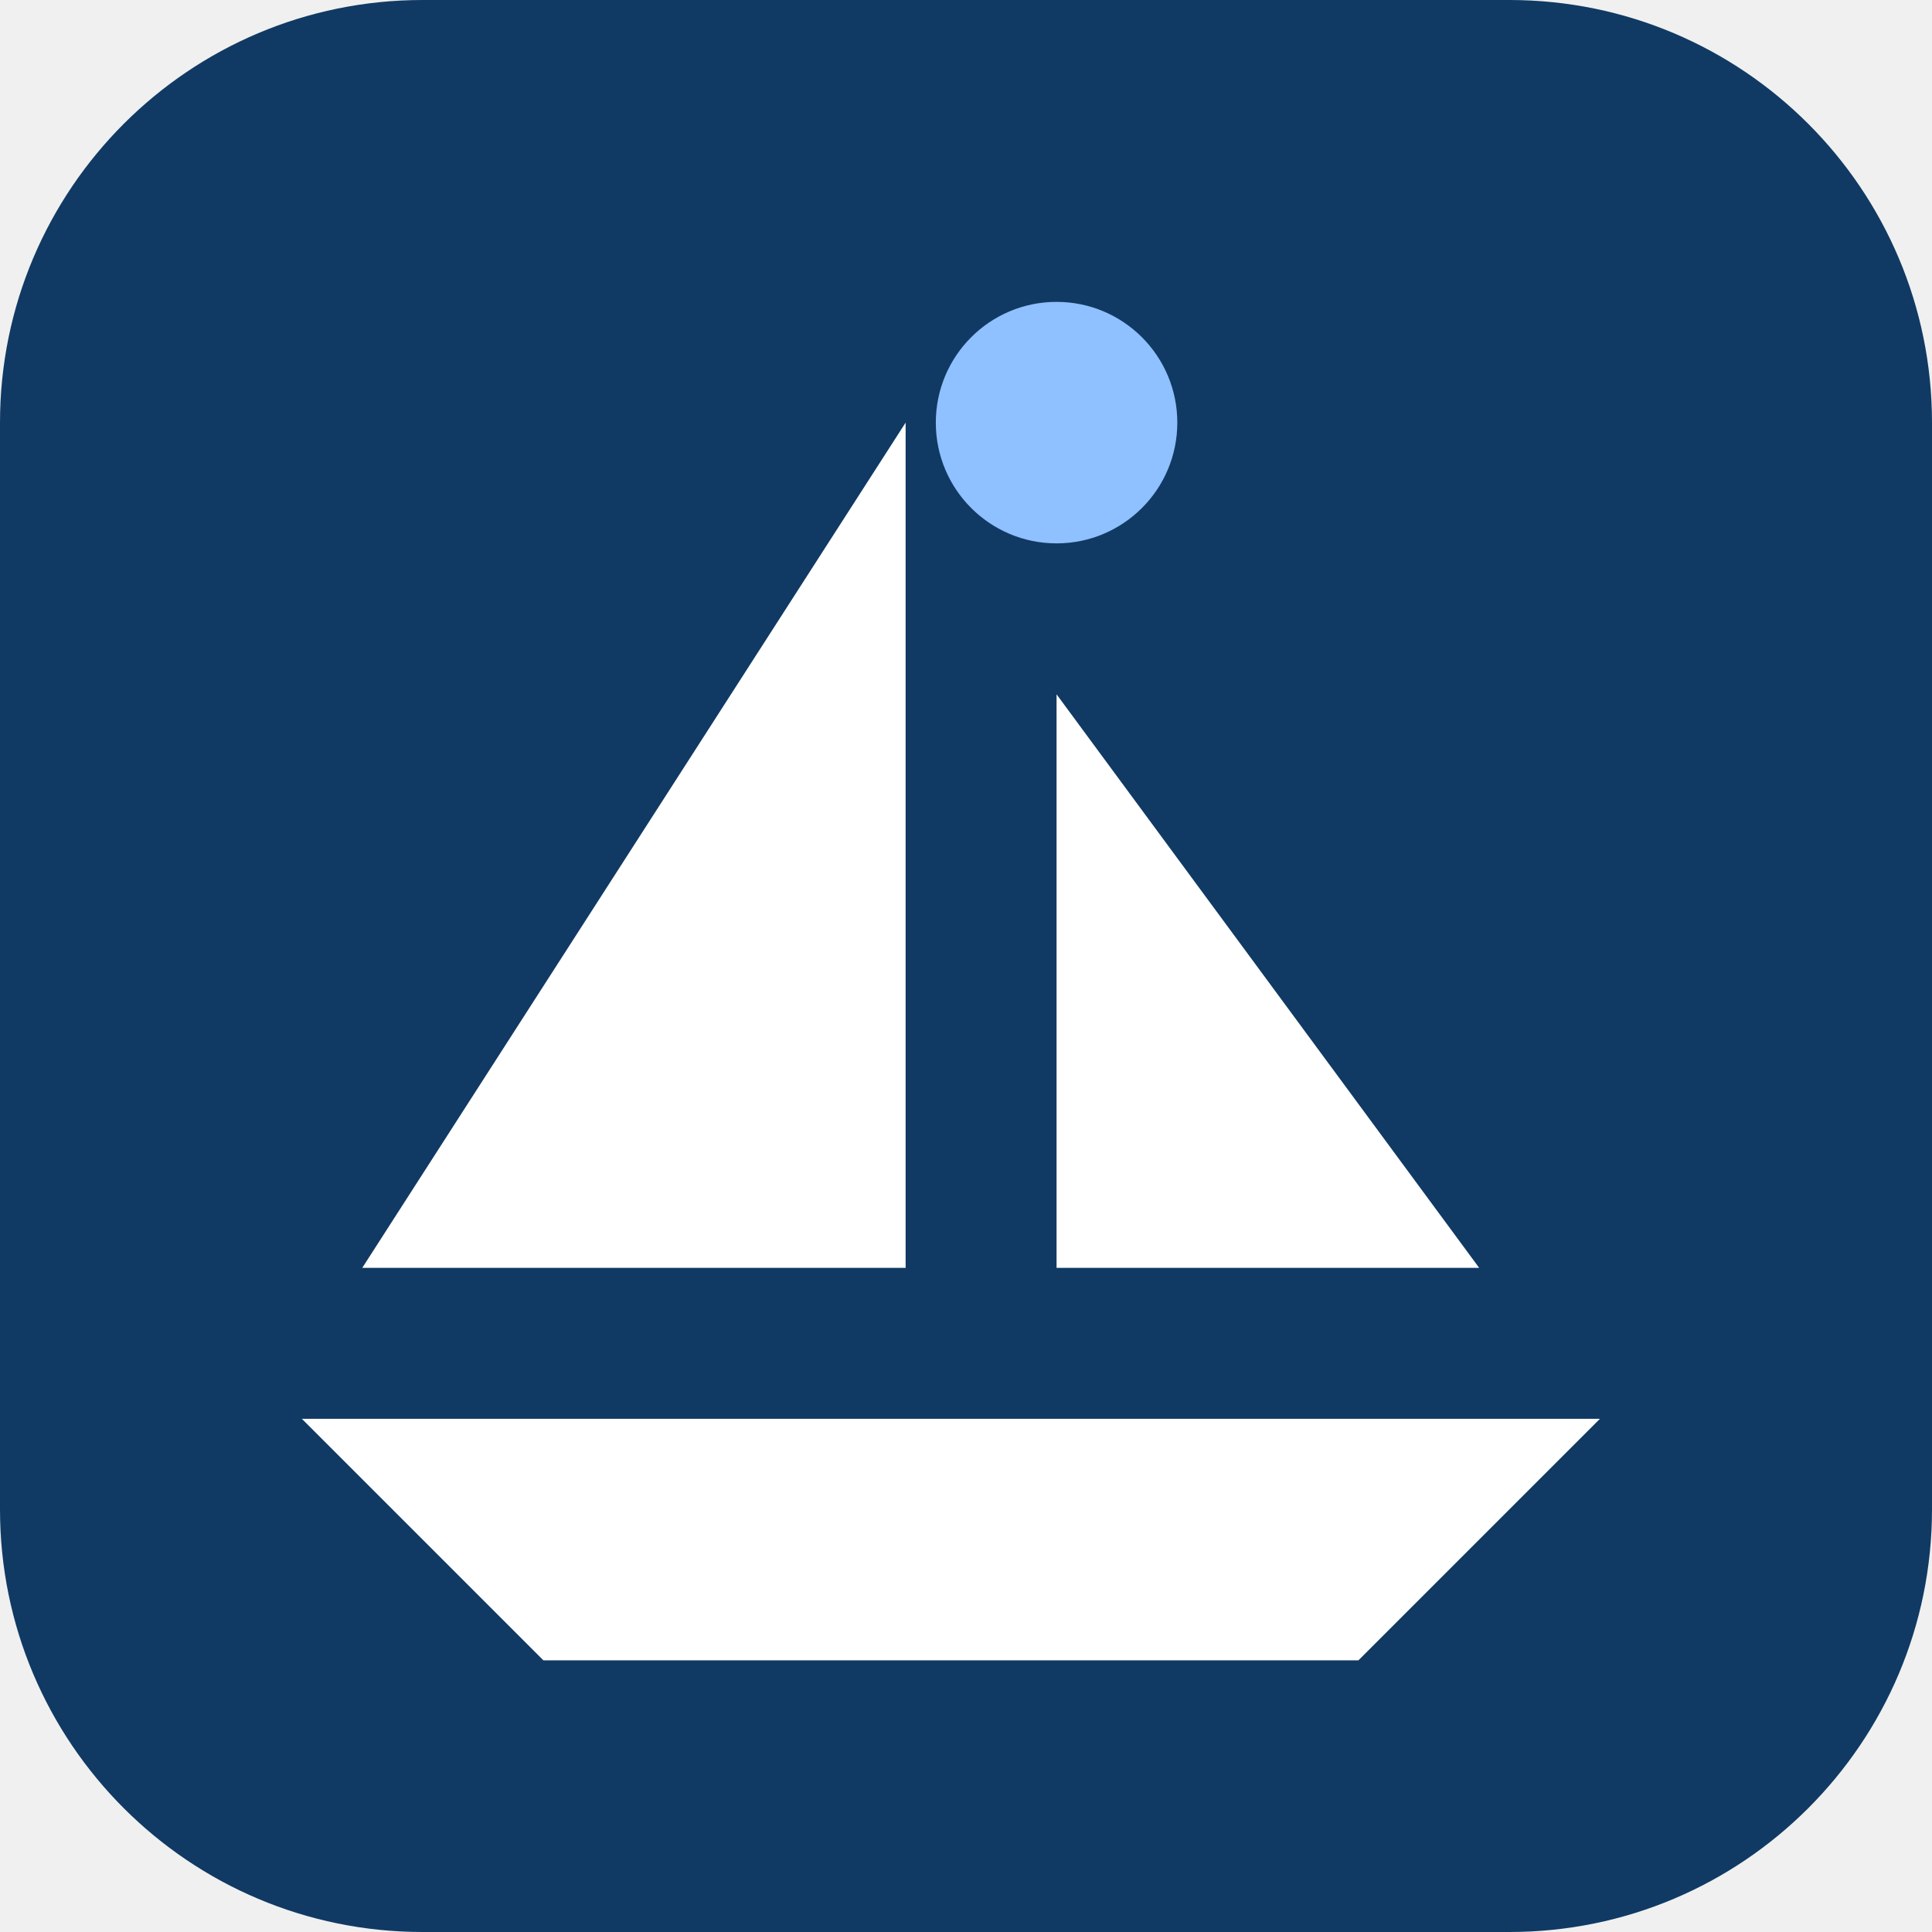
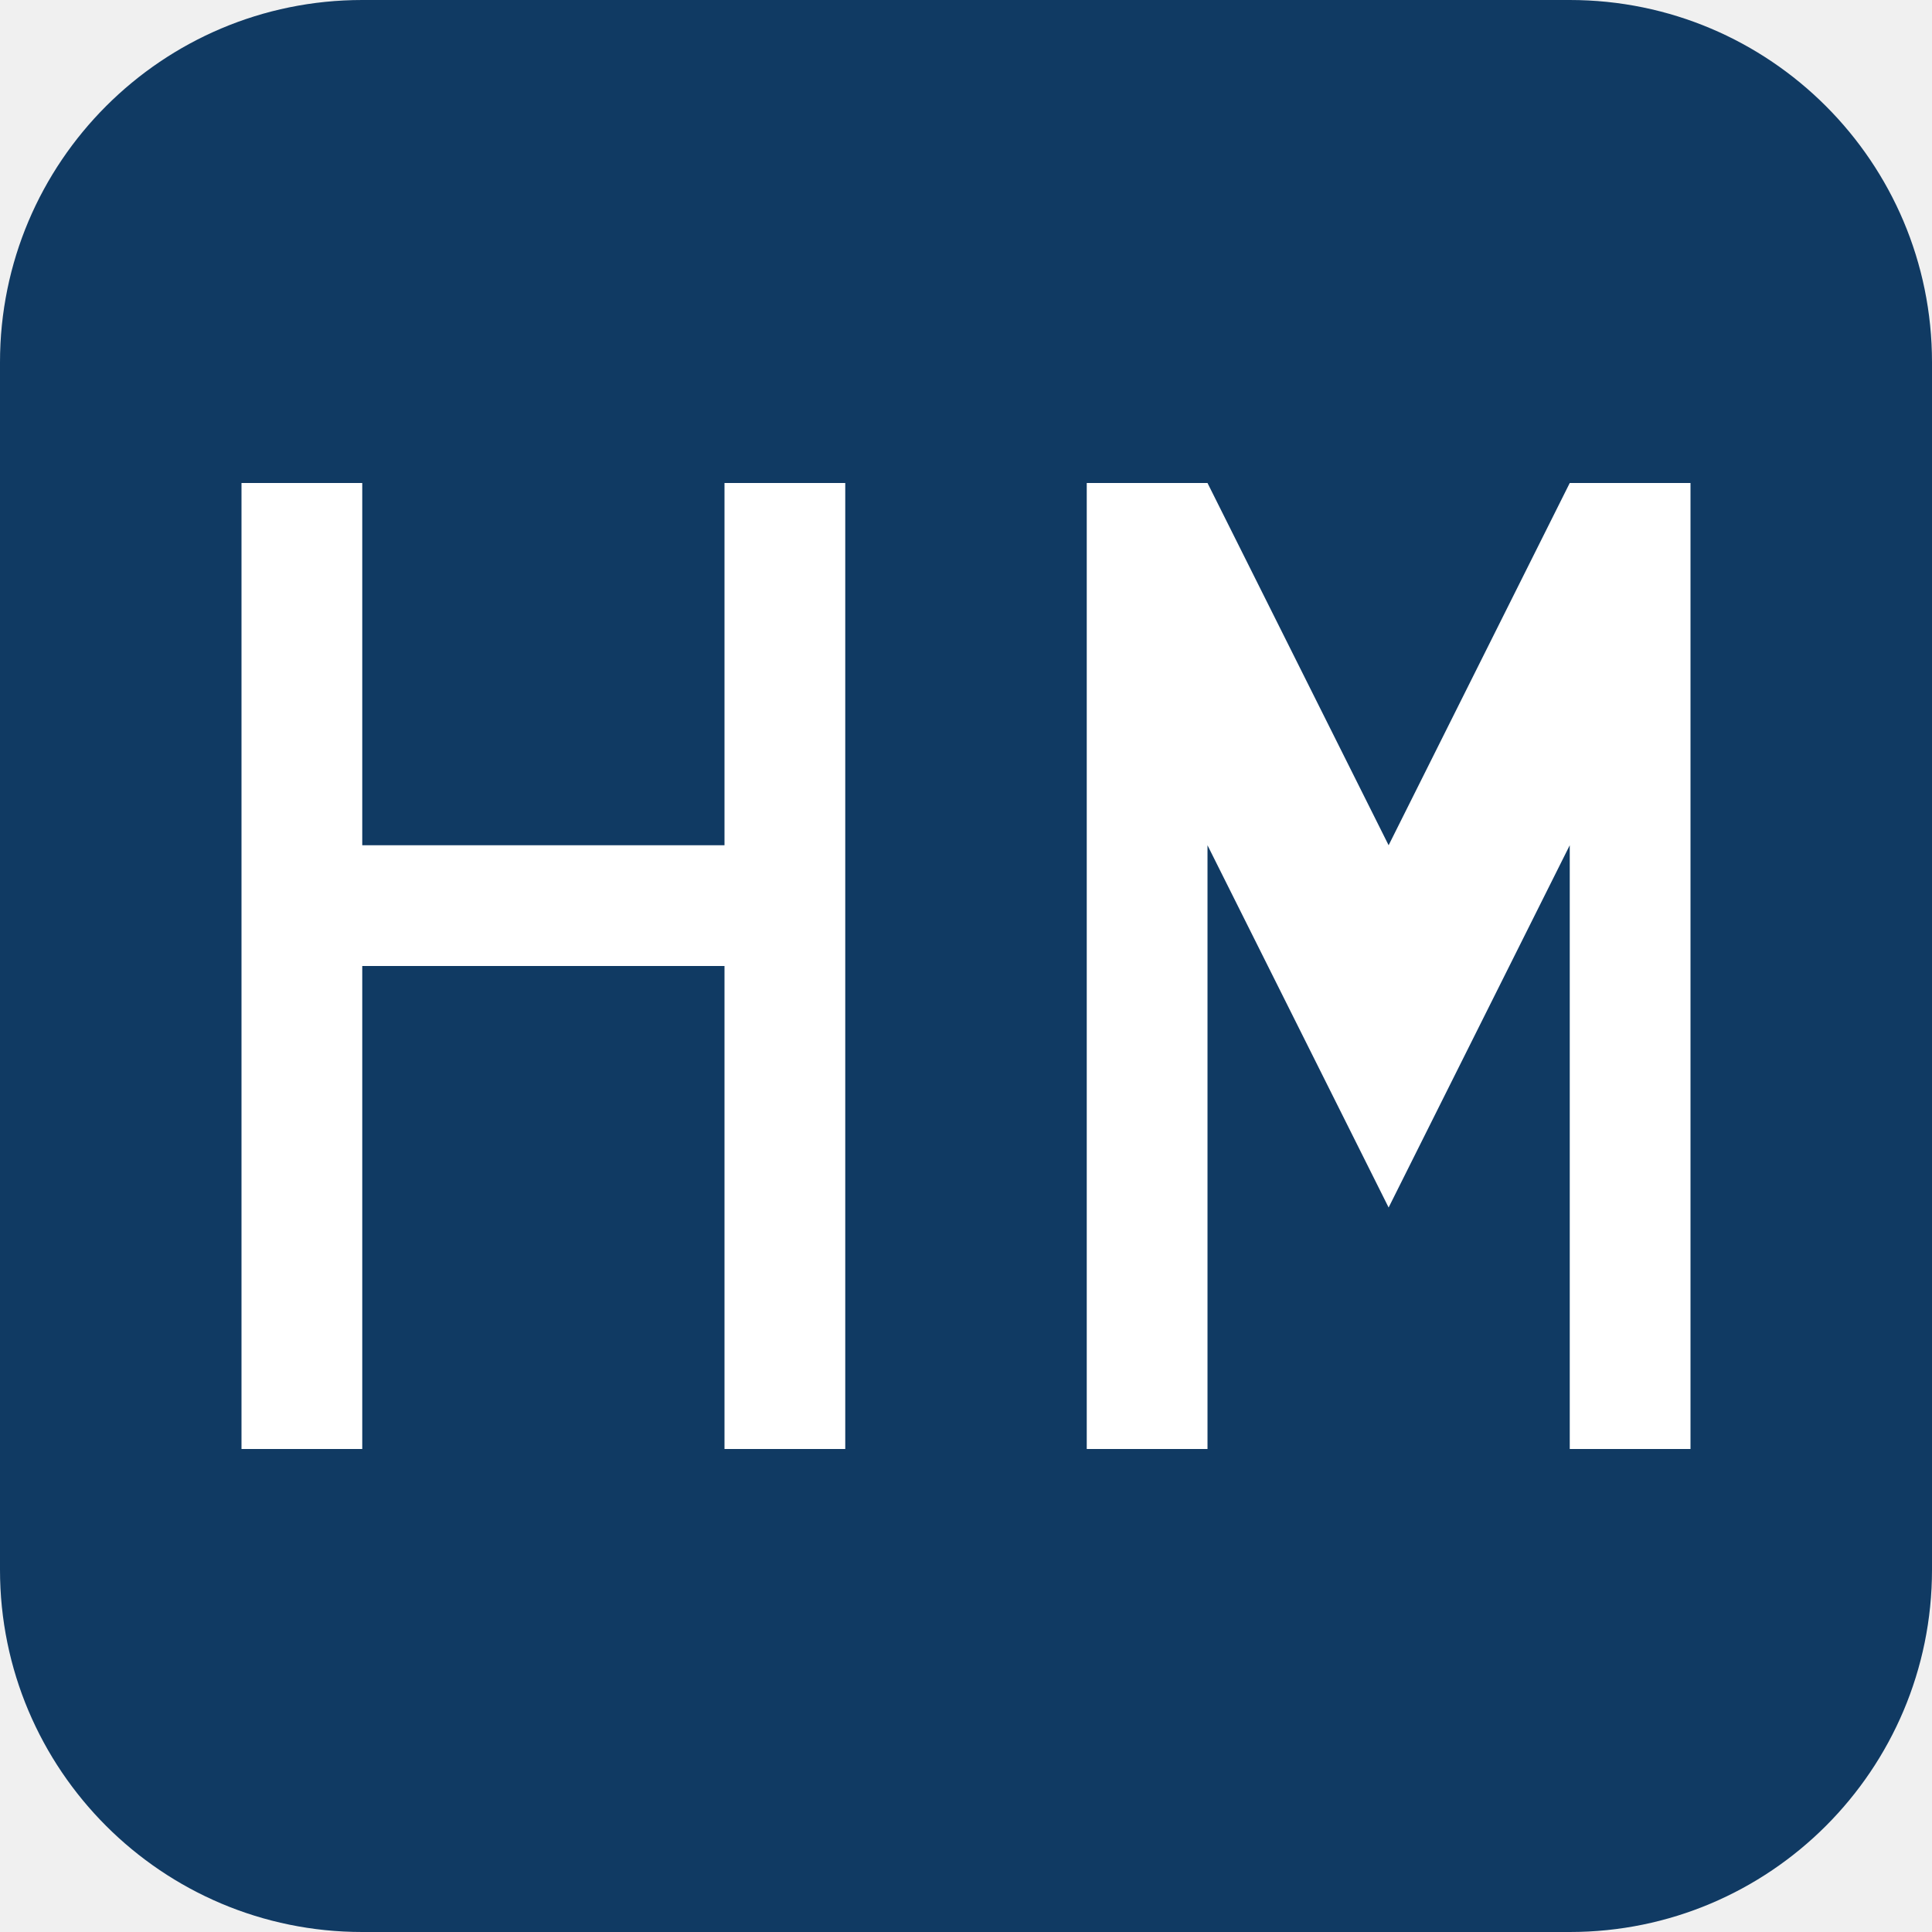
- <svg xmlns="http://www.w3.org/2000/svg" viewBox="0 0 64 64">
-   <rect width="64" height="64" rx="14" fill="#103a63" />
-   <polygon points="30,14 30,42 12,42" fill="#ffffff" />
-   <polygon points="35,23 49,42 35,42" fill="#ffffff" />
-   <polygon points="10,47 53,47 45,55 18,55" fill="#ffffff" />
-   <circle cx="35" cy="14" r="4" fill="#8fc0ff" />
+ <svg xmlns="http://www.w3.org/2000/svg" viewBox="0 0 64 64" role="img" aria-label="Hyunsik Min">
+   <rect width="64" height="64" rx="12" fill="#103a63" />
+   <polygon points="8,16 12,16 12,28 24,28 24,16 28,16 28,48 24,48 24,32 12,32 12,48 8,48" fill="#ffffff" />
+   <polygon points="36,48 36,16 40,16 46,28 52,16 56,16 56,48 52,48 52,28 46,40 40,28 40,48" fill="#ffffff" />
</svg>
